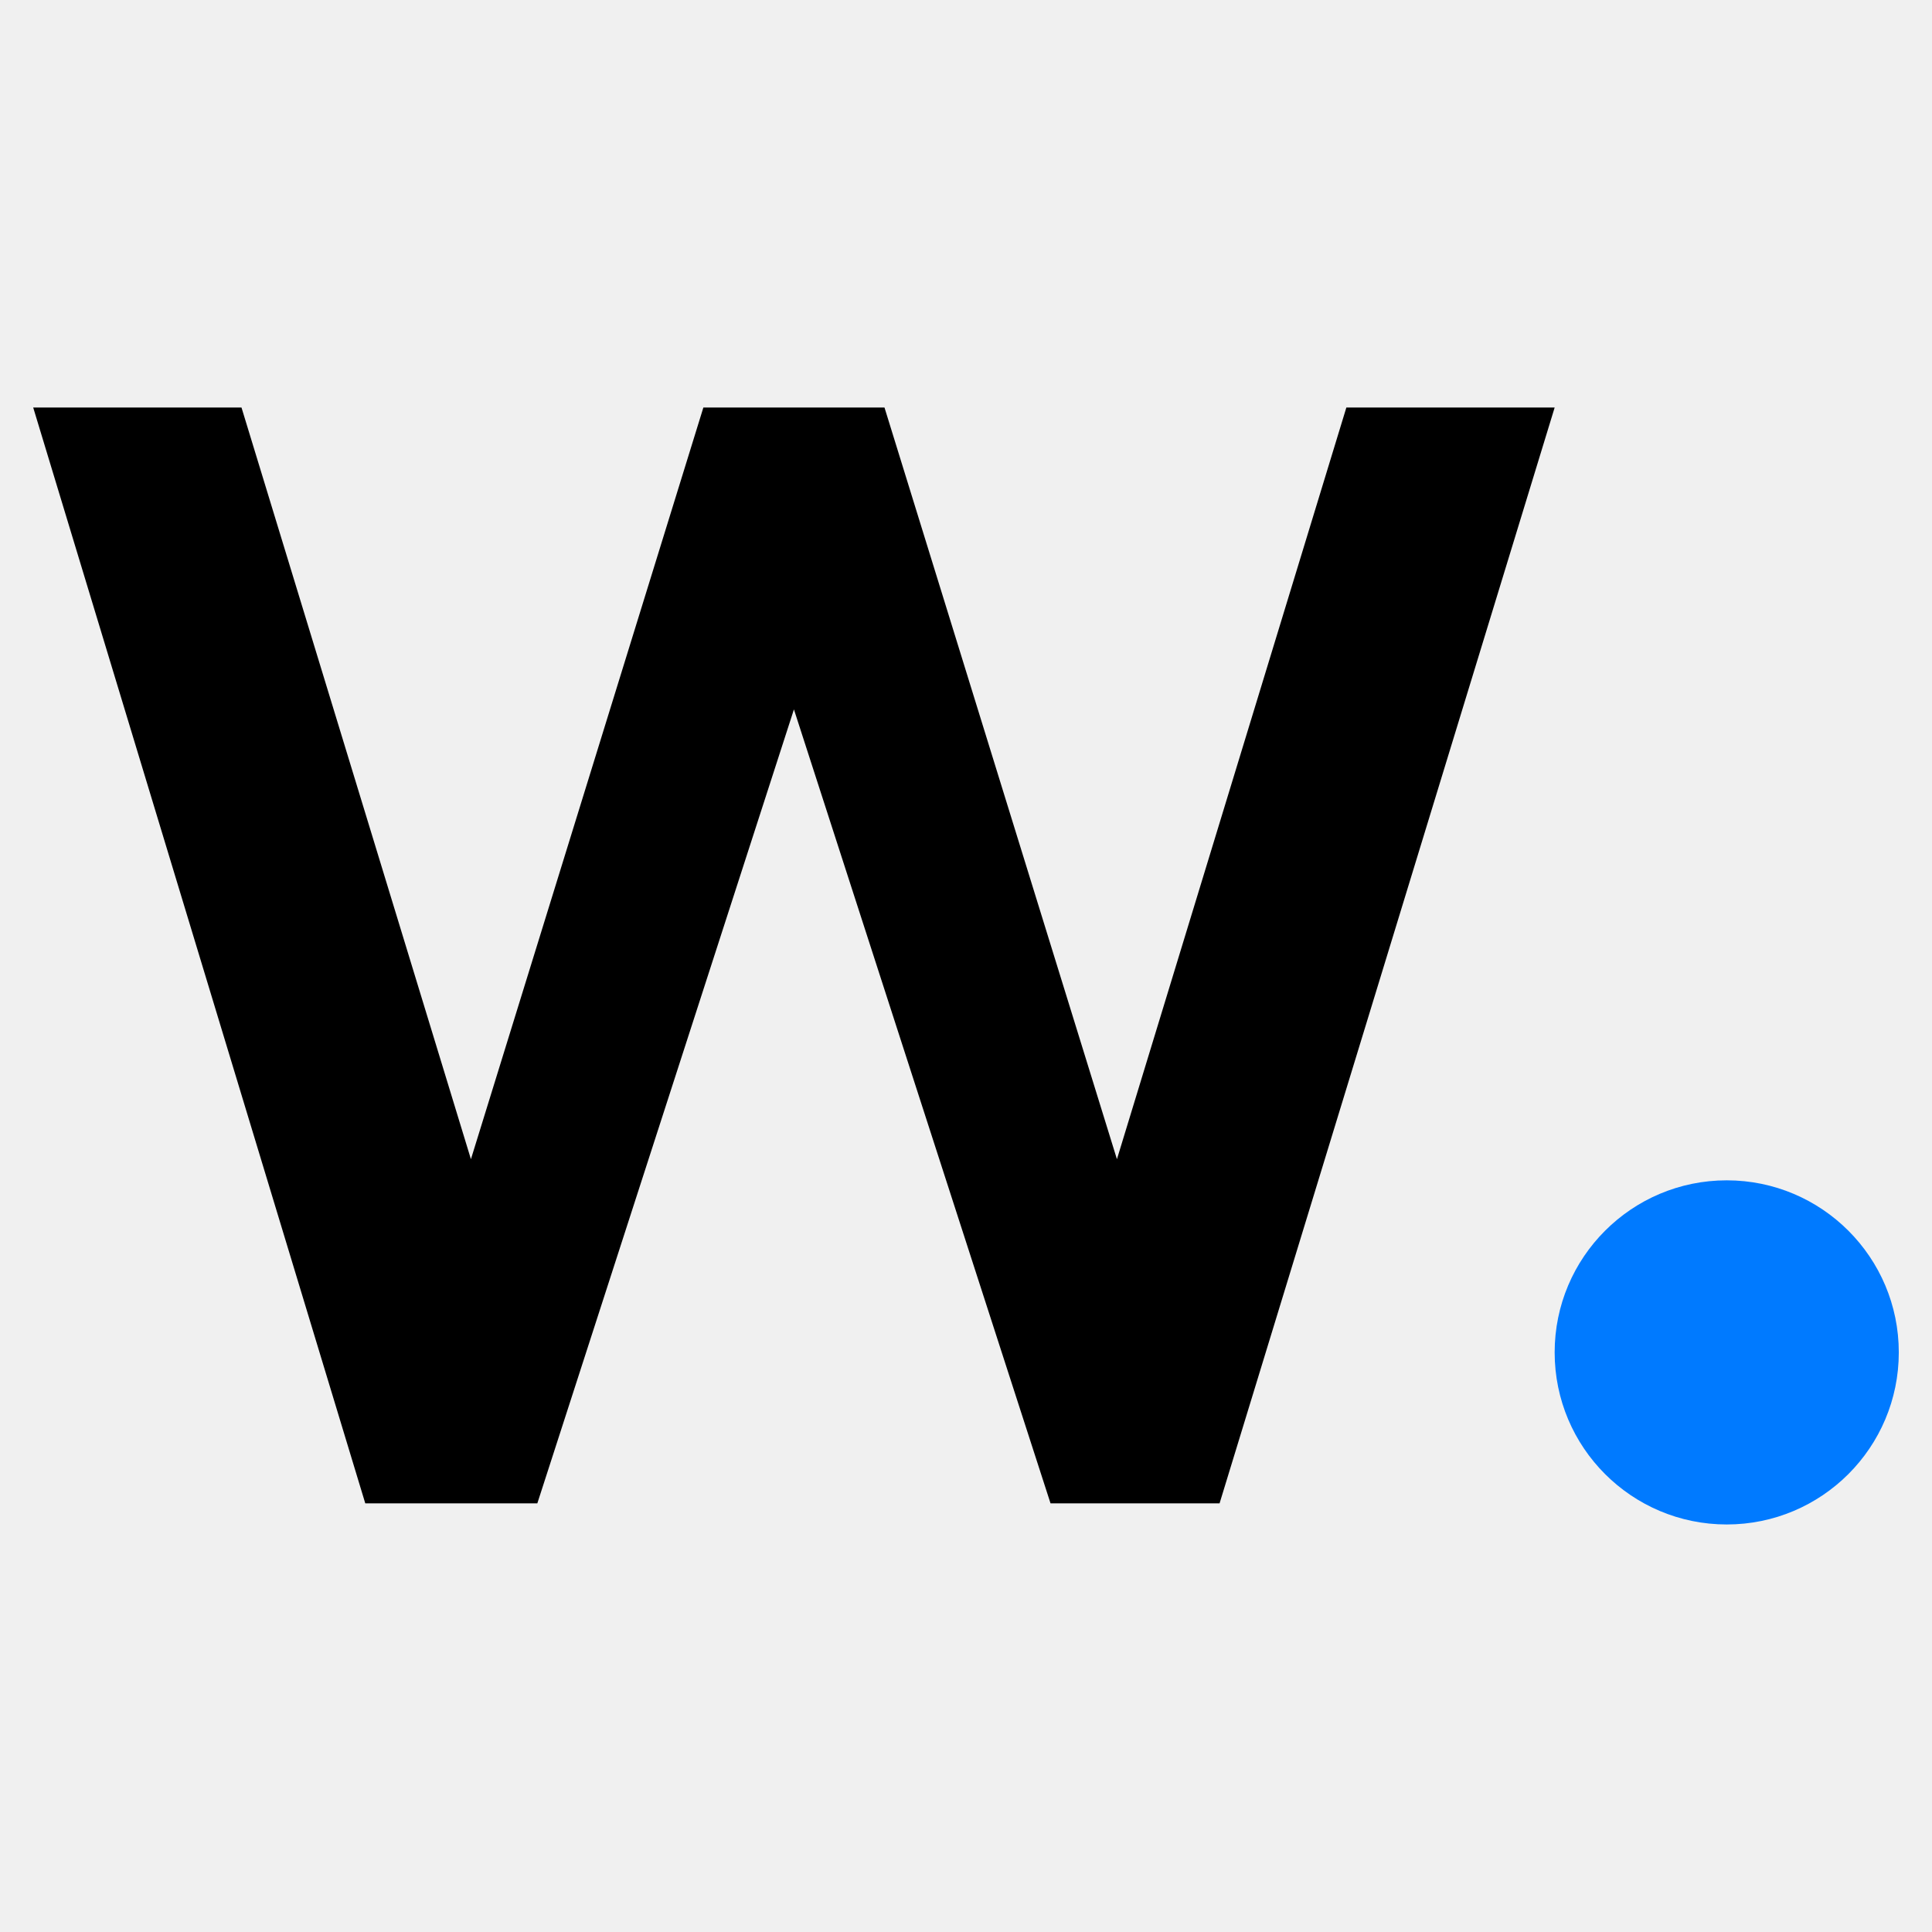
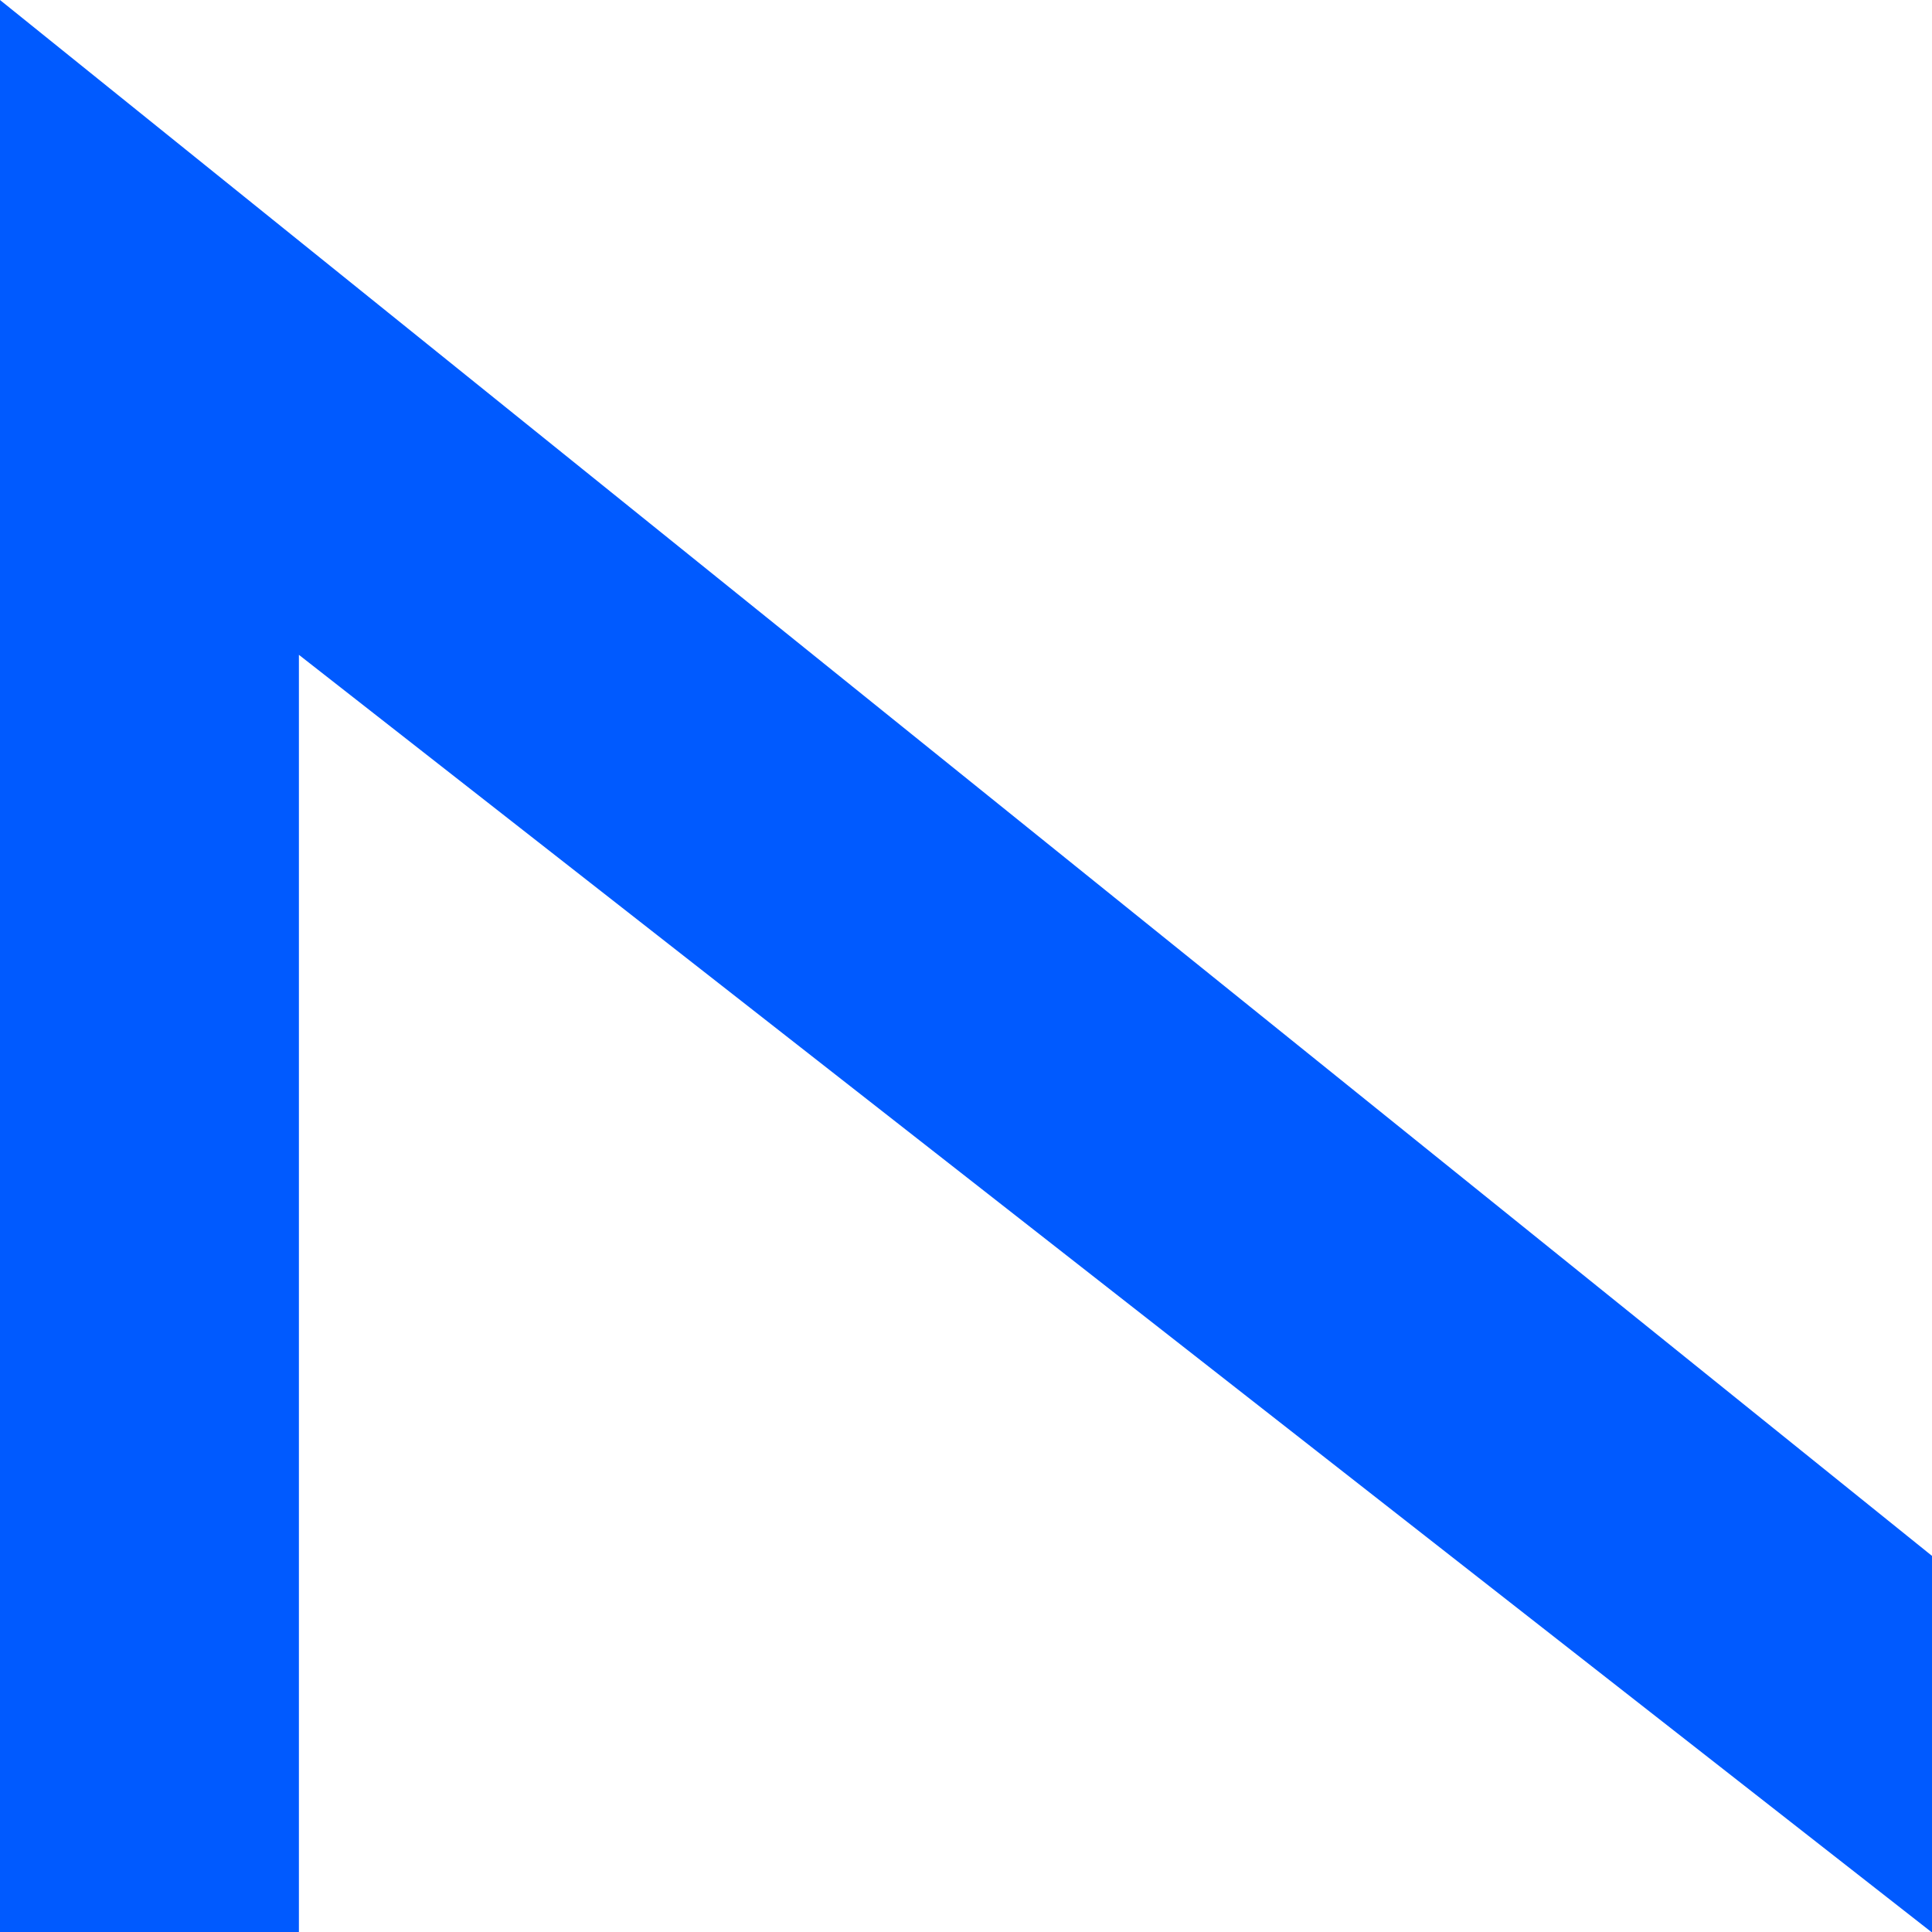
- <svg xmlns="http://www.w3.org/2000/svg" version="1.1" id="Capa_1" x="0px" y="0px" width="64px" height="64px" viewBox="0 0 64 64" style="enable-background:new 0 0 64 64;" xml:space="preserve">
-   <style type="text/css">
- 	.st0{fill:#007AFF;}
- </style>
-   <g>
-     <polygon points="37,38.4 29.3,13.5 23.3,13.5 15.6,38.4 8,13.5 1.1,13.5 12.1,49.8 17.8,49.8 26.3,23.5 34.8,49.8 40.4,49.8    51.5,13.5 44.6,13.5  " />
-     <circle class="st0" cx="57.2" cy="44.8" r="5.7" />
+ <svg xmlns="http://www.w3.org/2000/svg" width="64" height="64" viewBox="0 0 700 700">
+   <defs>
+     <clipPath id="clip-Favicon_700x700px-white">
+       <rect width="700" height="700" />
+     </clipPath>
+   </defs>
+   <g id="Favicon_700x700px-white" data-name="Favicon 700x700px-white" clip-path="url(#clip-Favicon_700x700px-white)">
+     <rect width="700" height="700" fill="#fff" />
+     <rect id="Rectangle_2" data-name="Rectangle 2" width="700" height="700" fill="#fff" />
+     <g id="Group_1" data-name="Group 1">
+       <rect id="Rectangle_5" data-name="Rectangle 5" width="700" height="700" fill="none" />
+       <path id="N" d="M0,0V700.835H108.3V237.258L700.834,700.835V564.4Z" fill="#005aff" />
+     </g>
  </g>
</svg>
